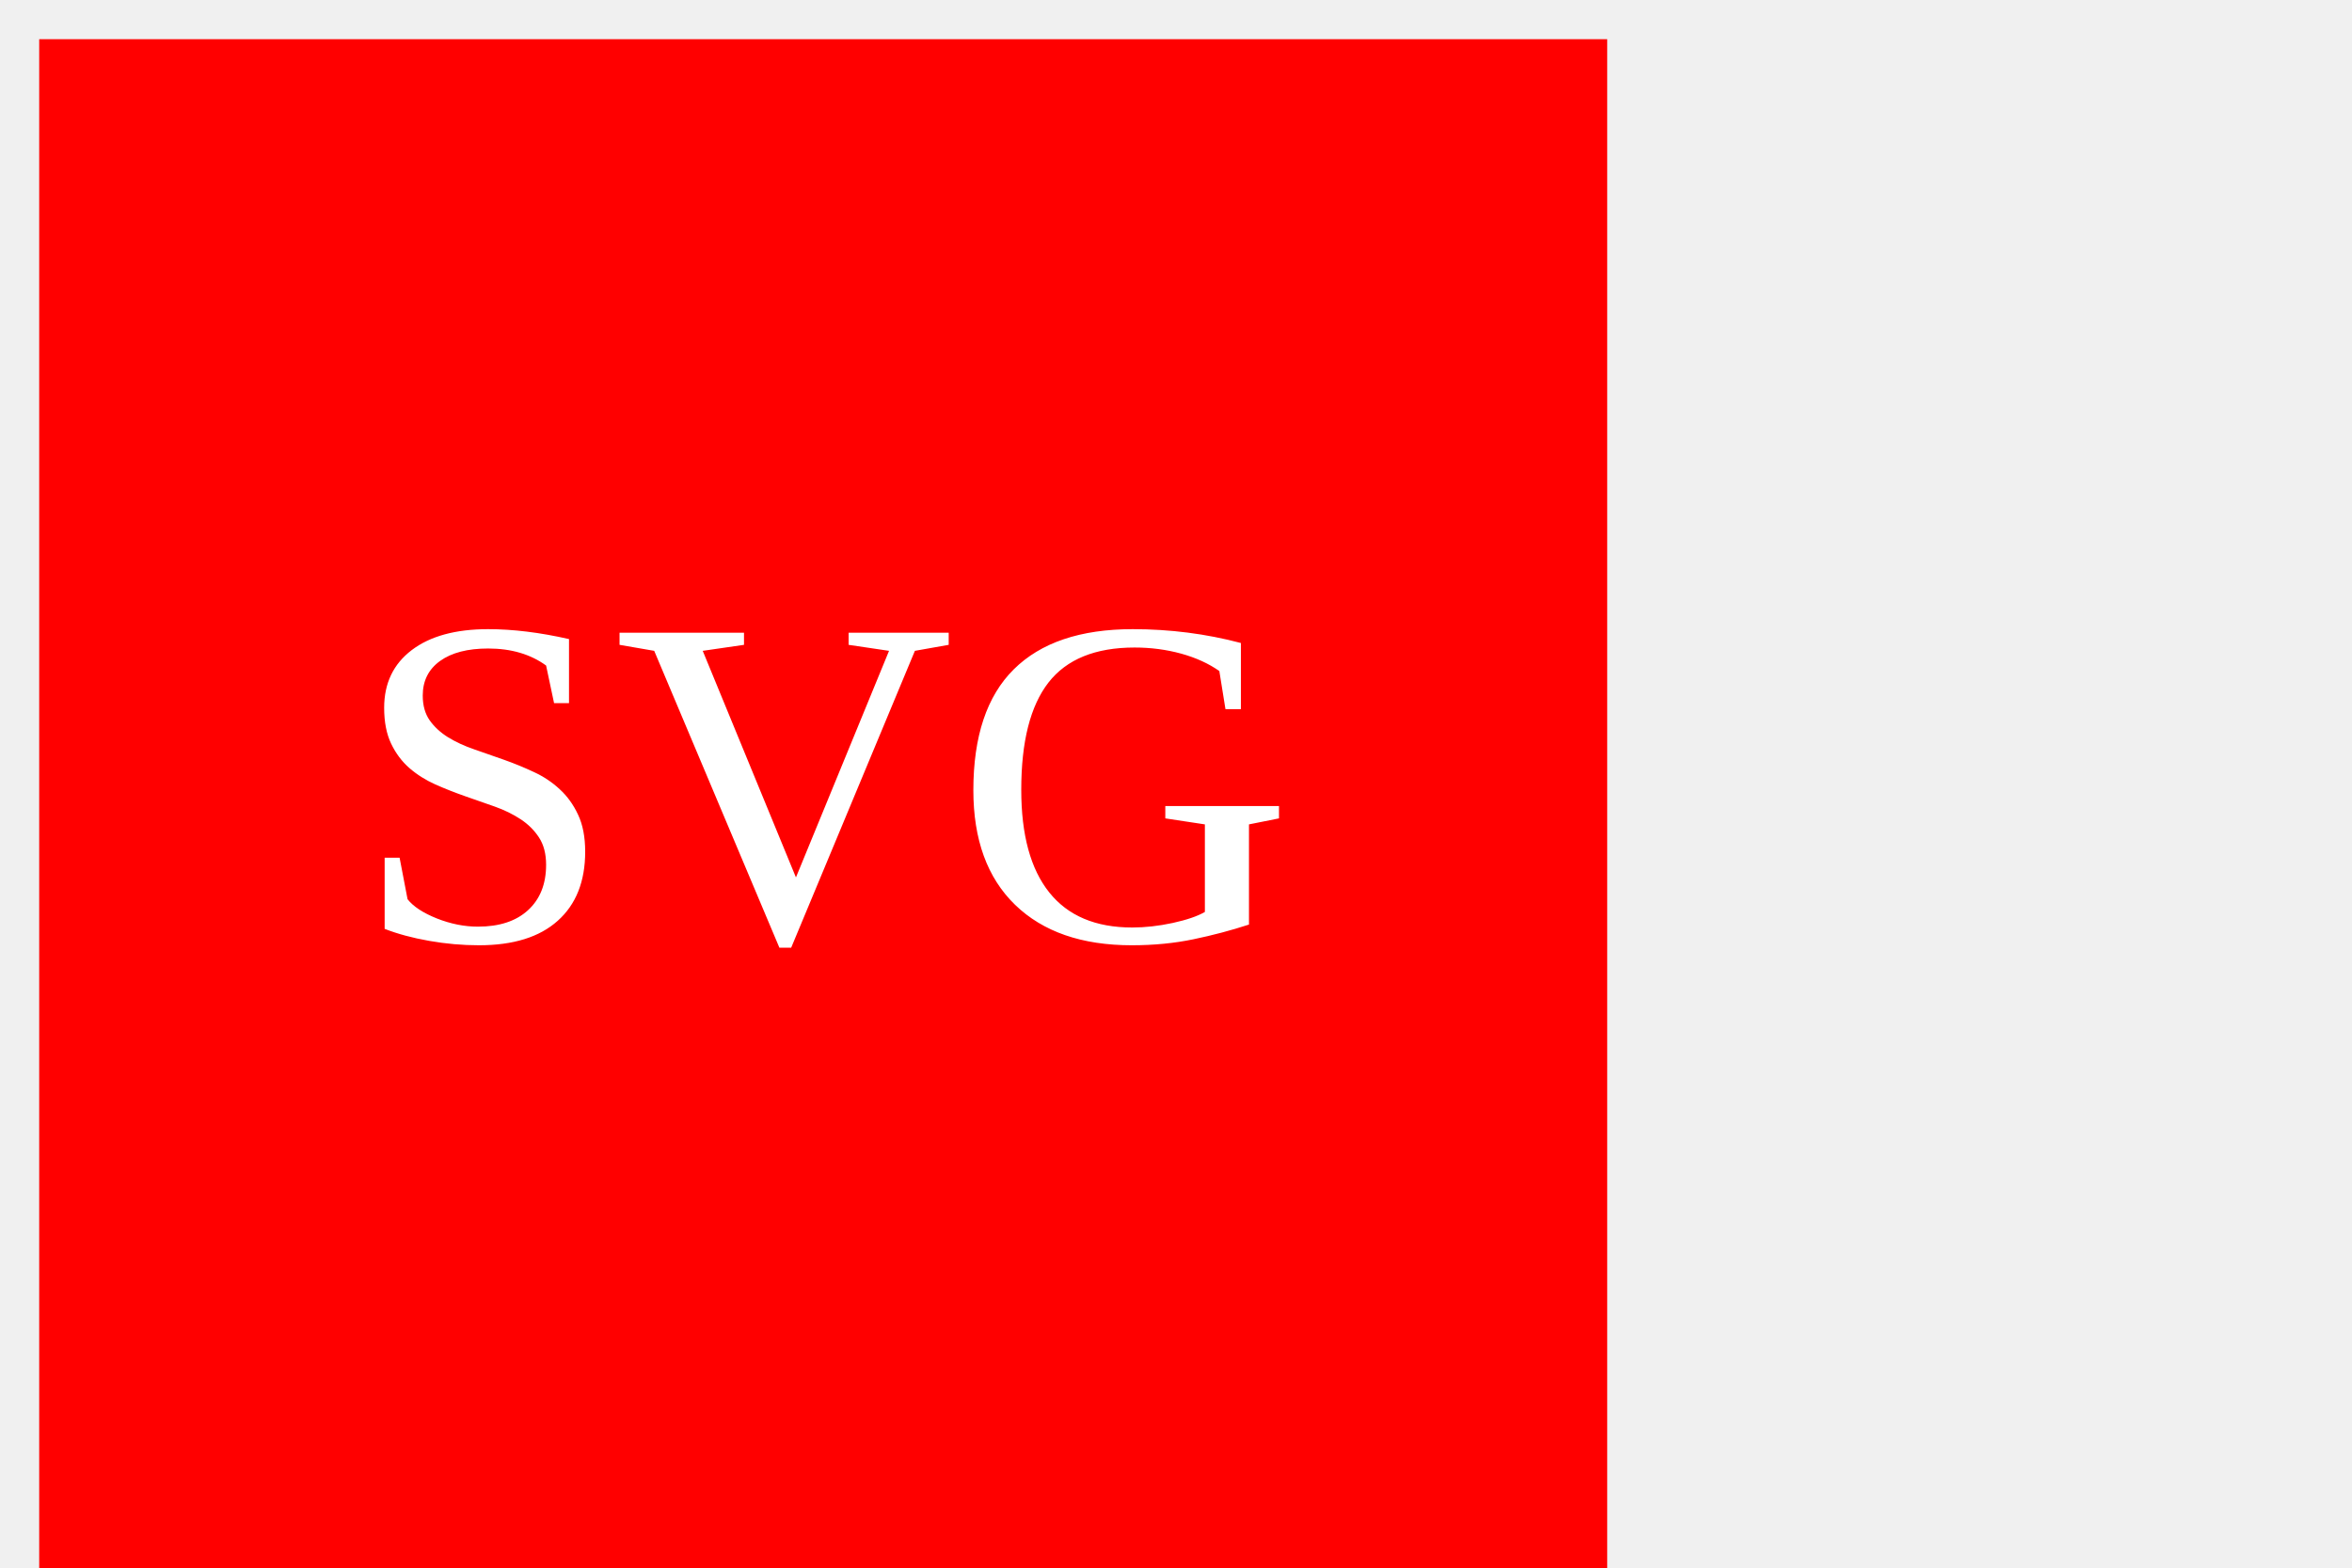
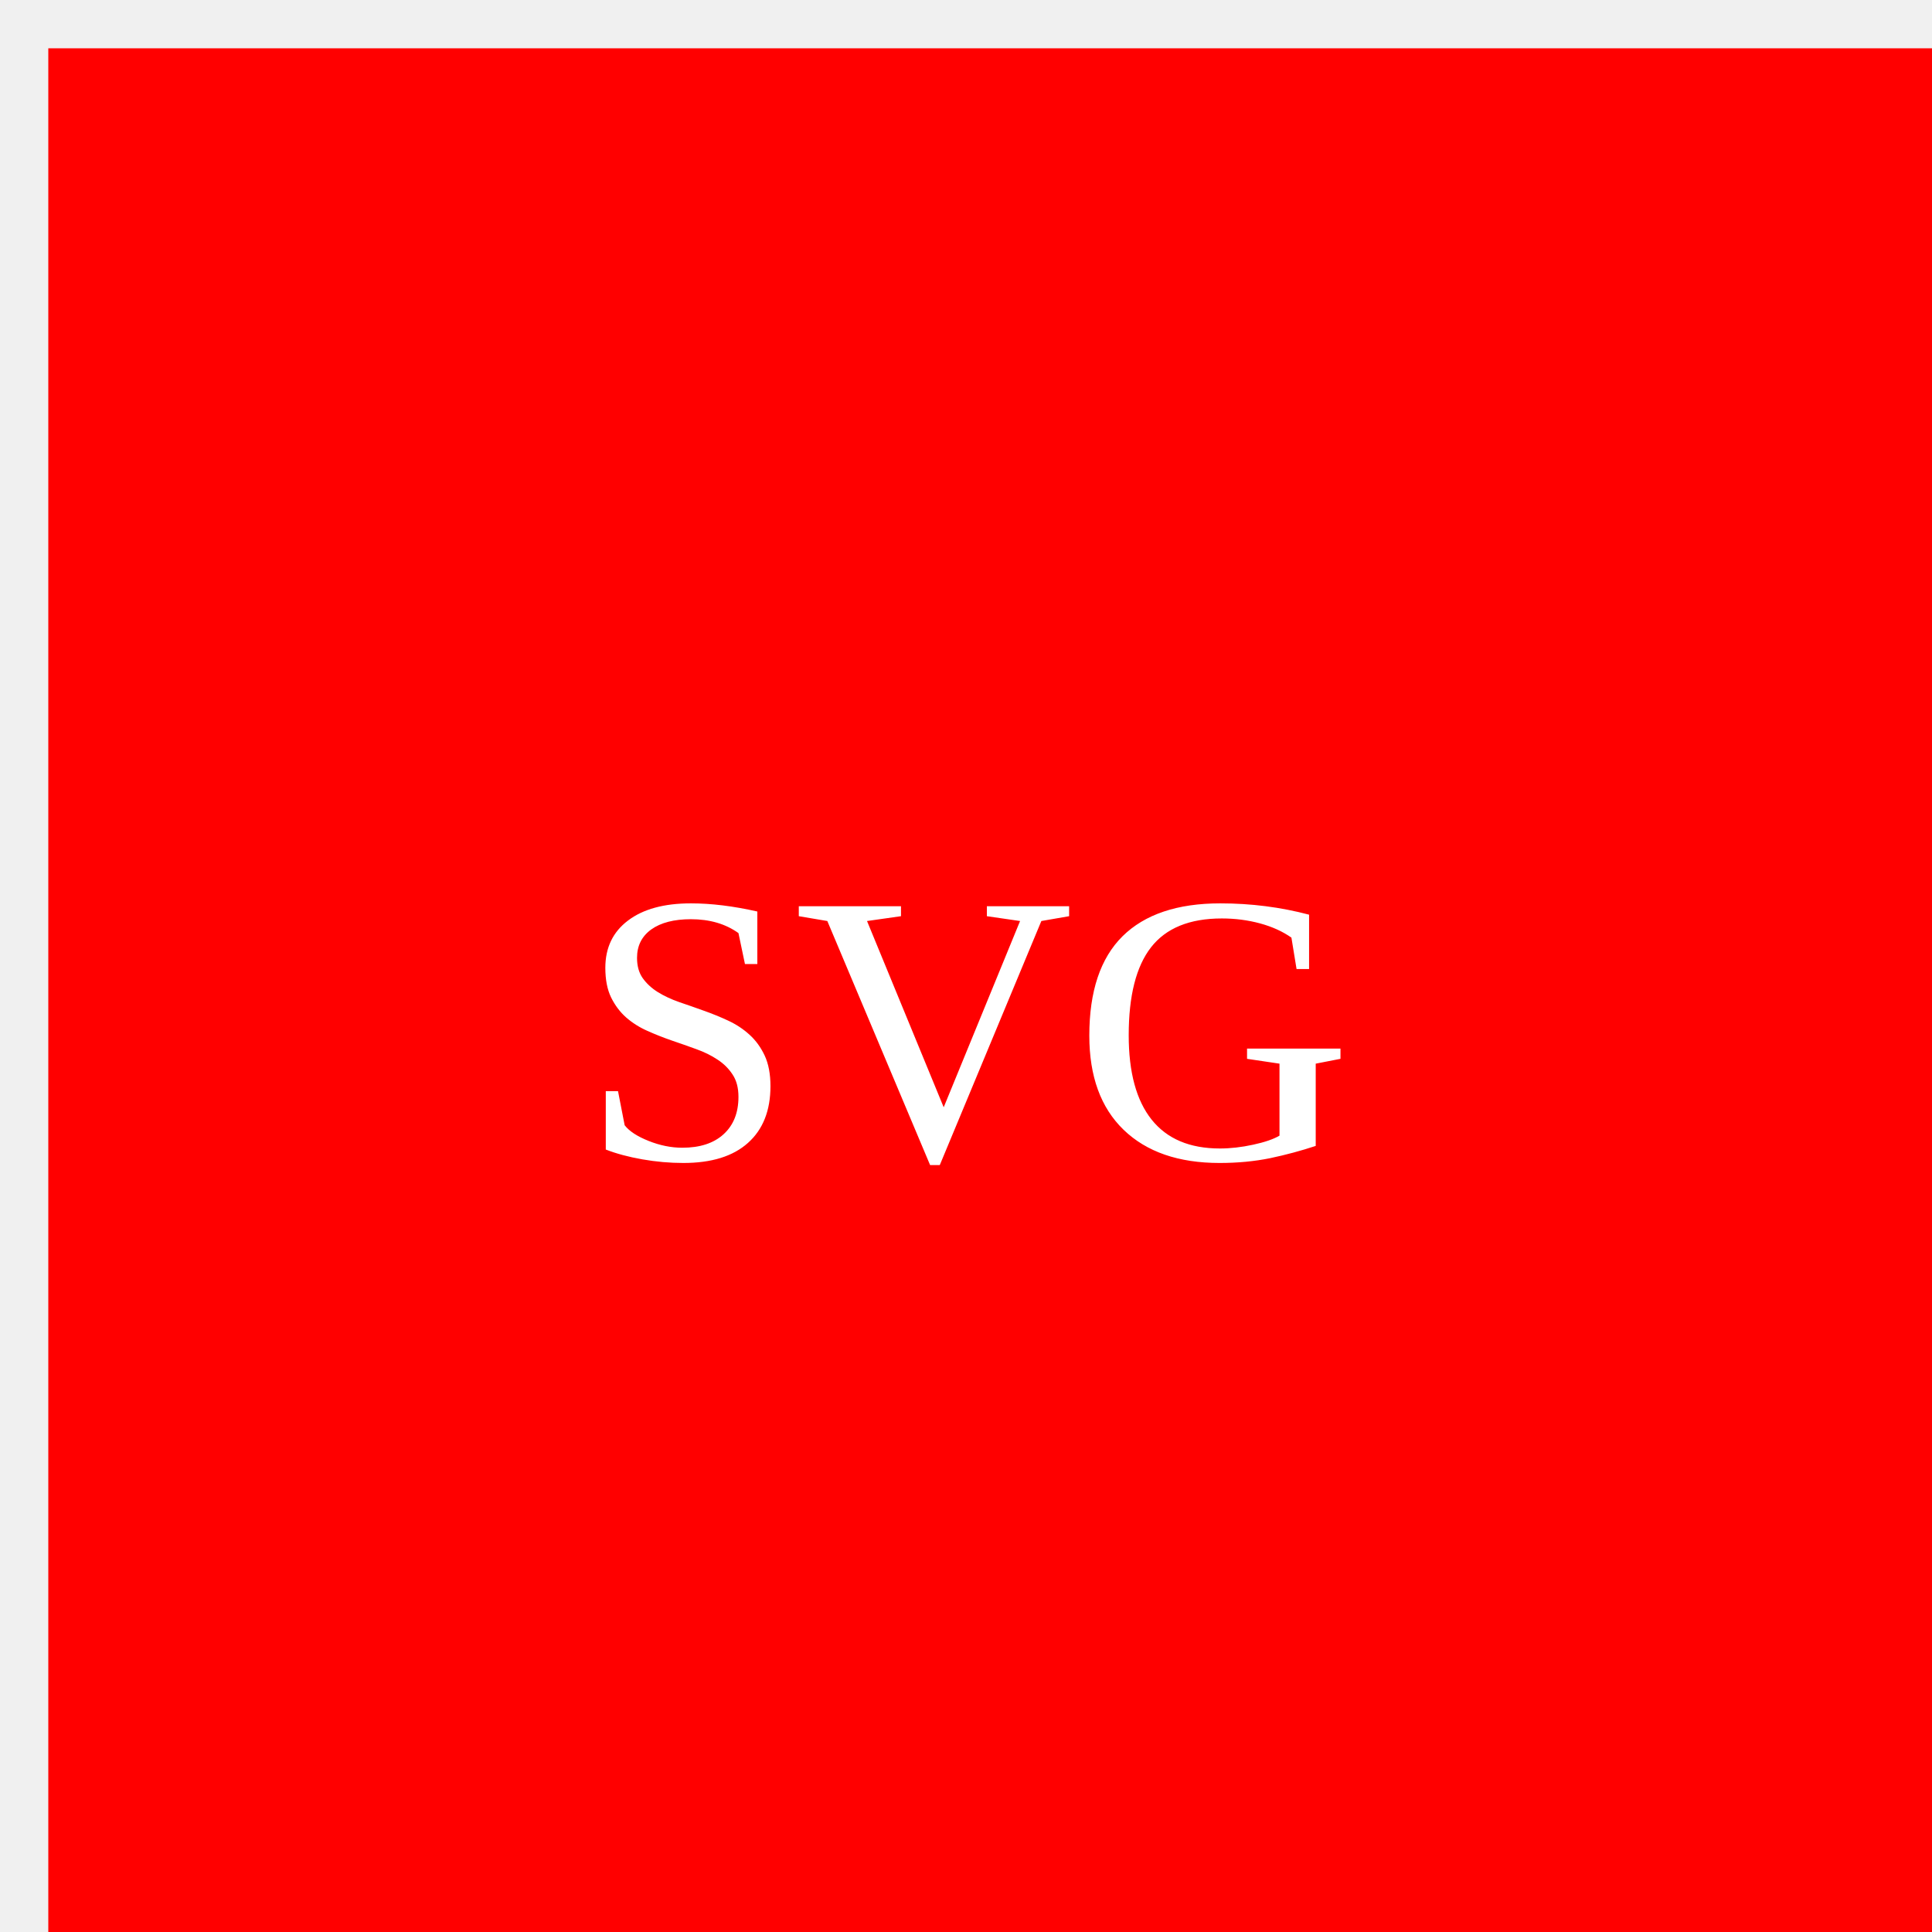
- <svg xmlns="http://www.w3.org/2000/svg" version="1.1" width="300" height="200">
-   <rect x="5" y="5" width="200" height="200" fill="red" />
-   <text x="105" y="120" font-size="60" text-anchor="middle" fill="white">SVG</text>
+ <svg xmlns="http://www.w3.org/2000/svg" version="1.1" width="200" height="200">
+   <rect x="5" y="5" width="400" height="400" fill="red" />
+   <text x="100" y="120" font-size="40" text-anchor="middle" fill="white">SVG</text>
</svg>
